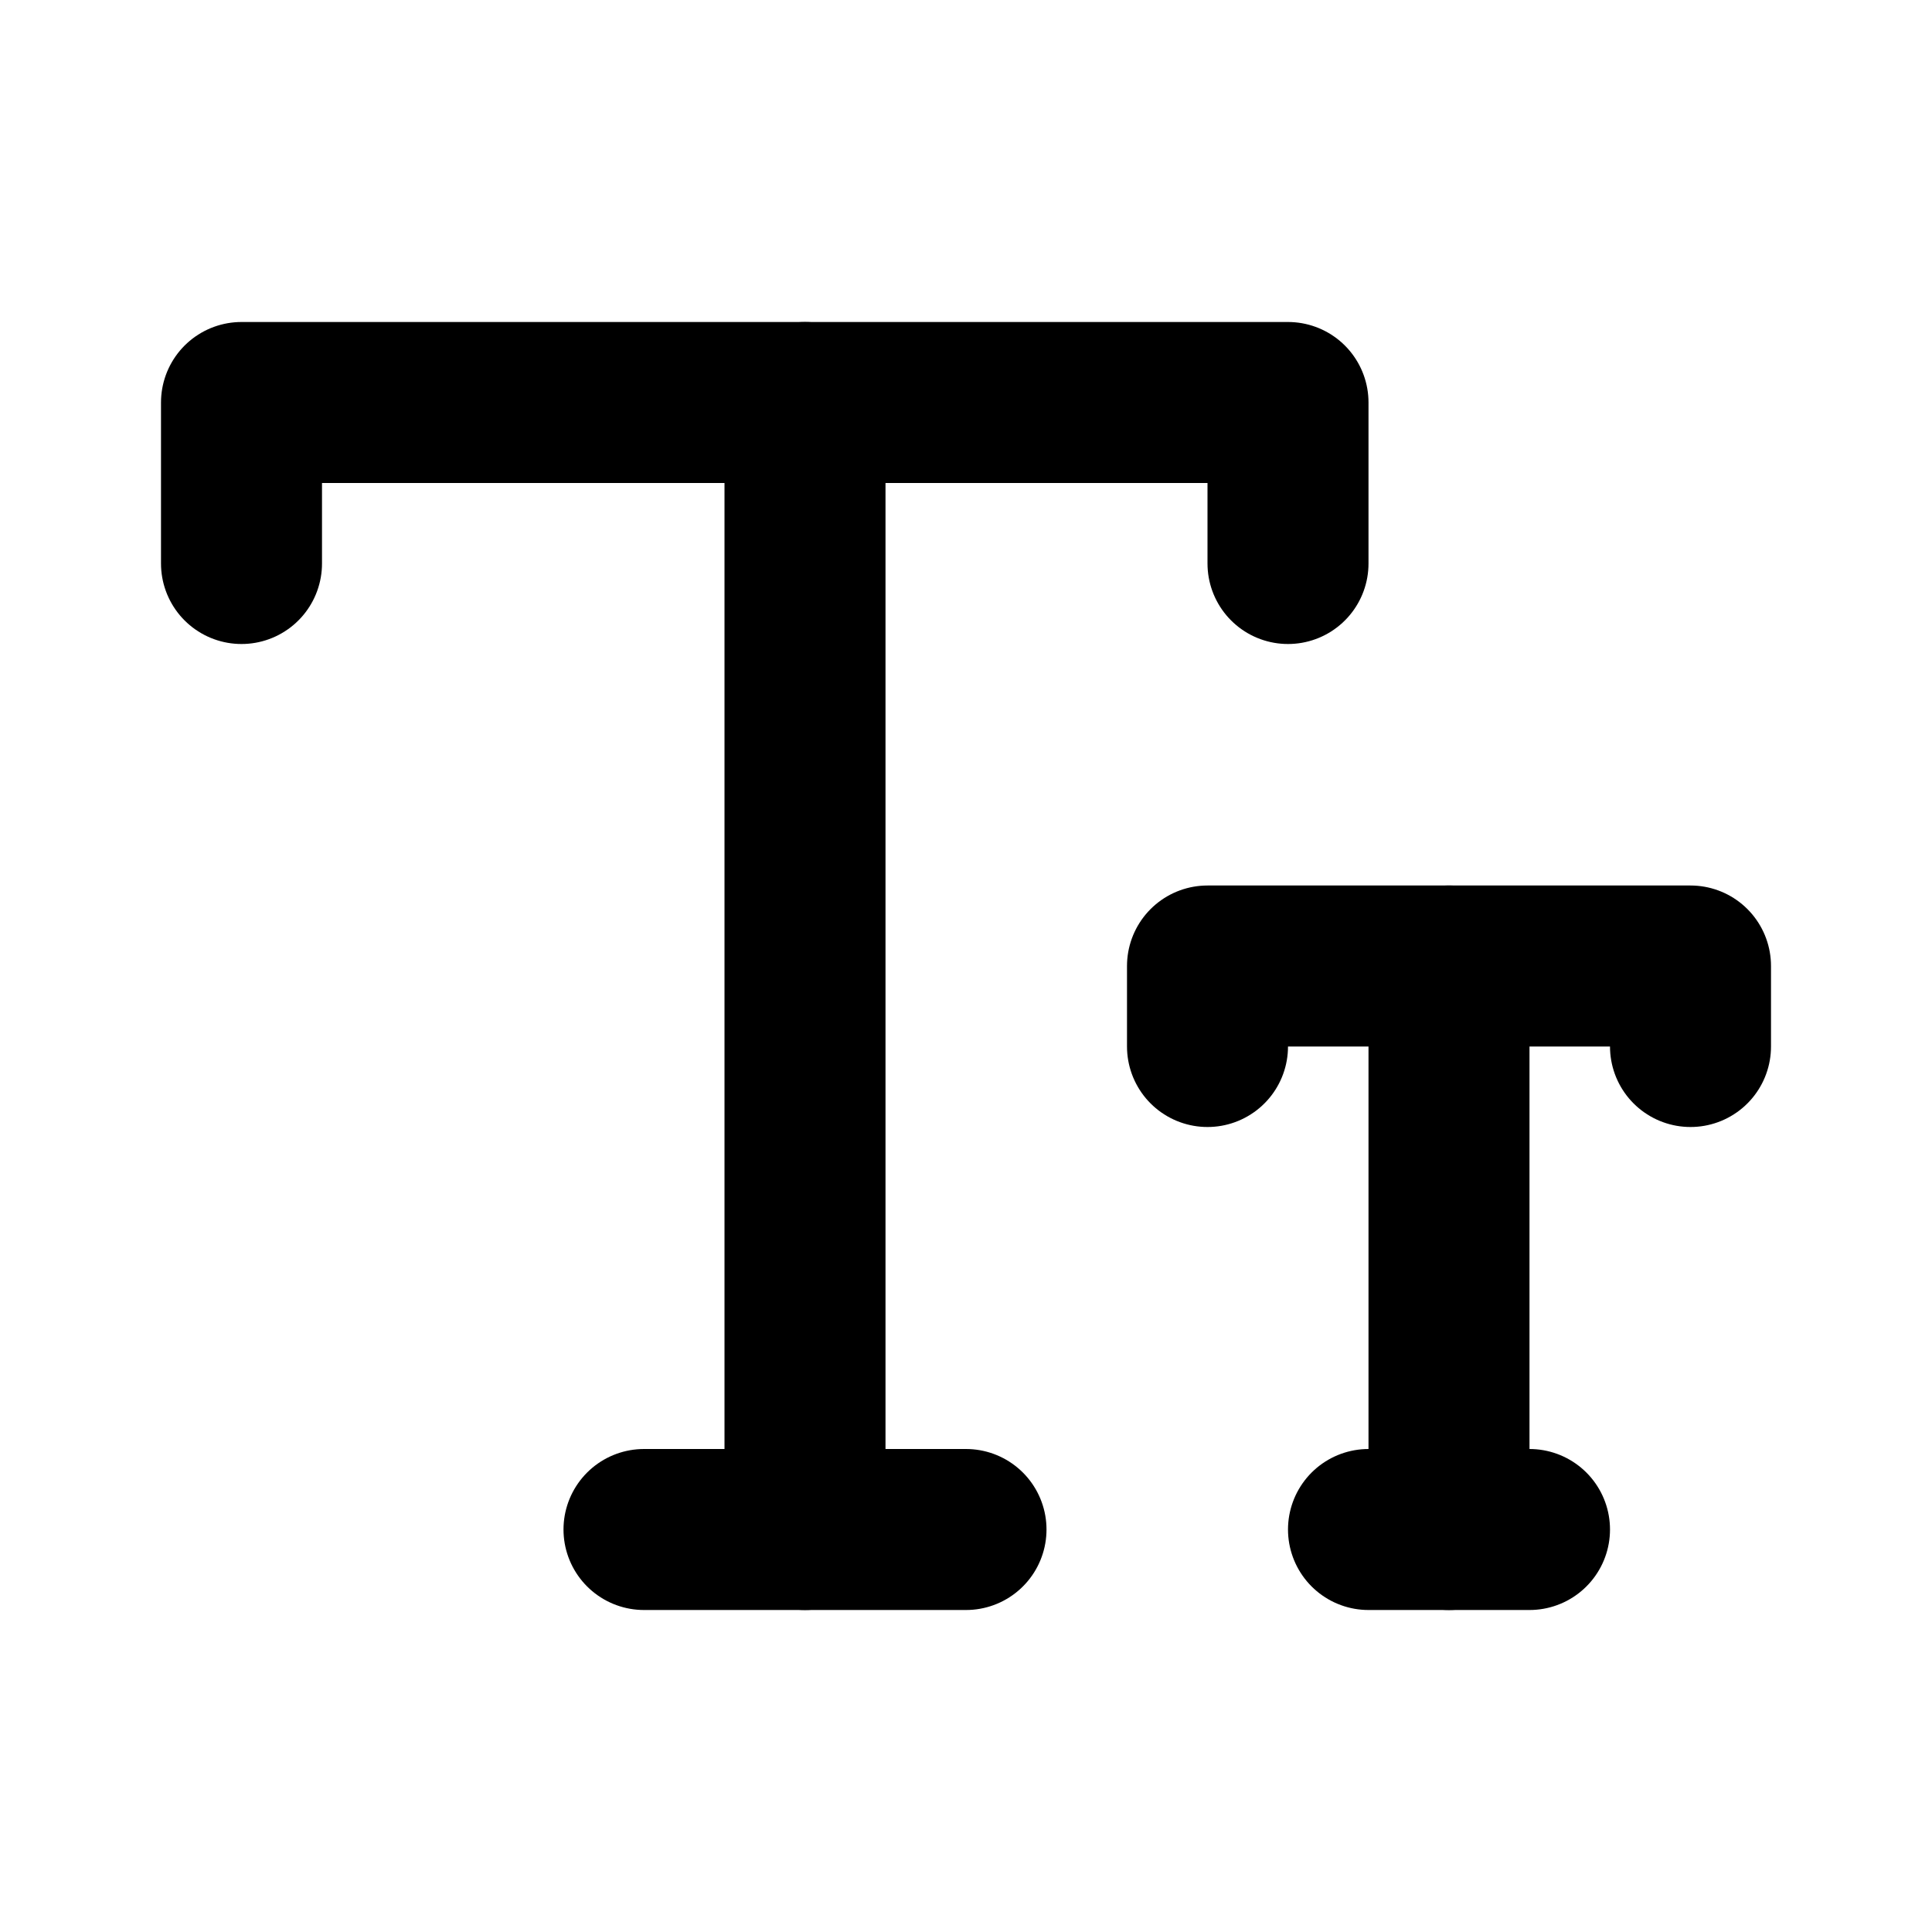
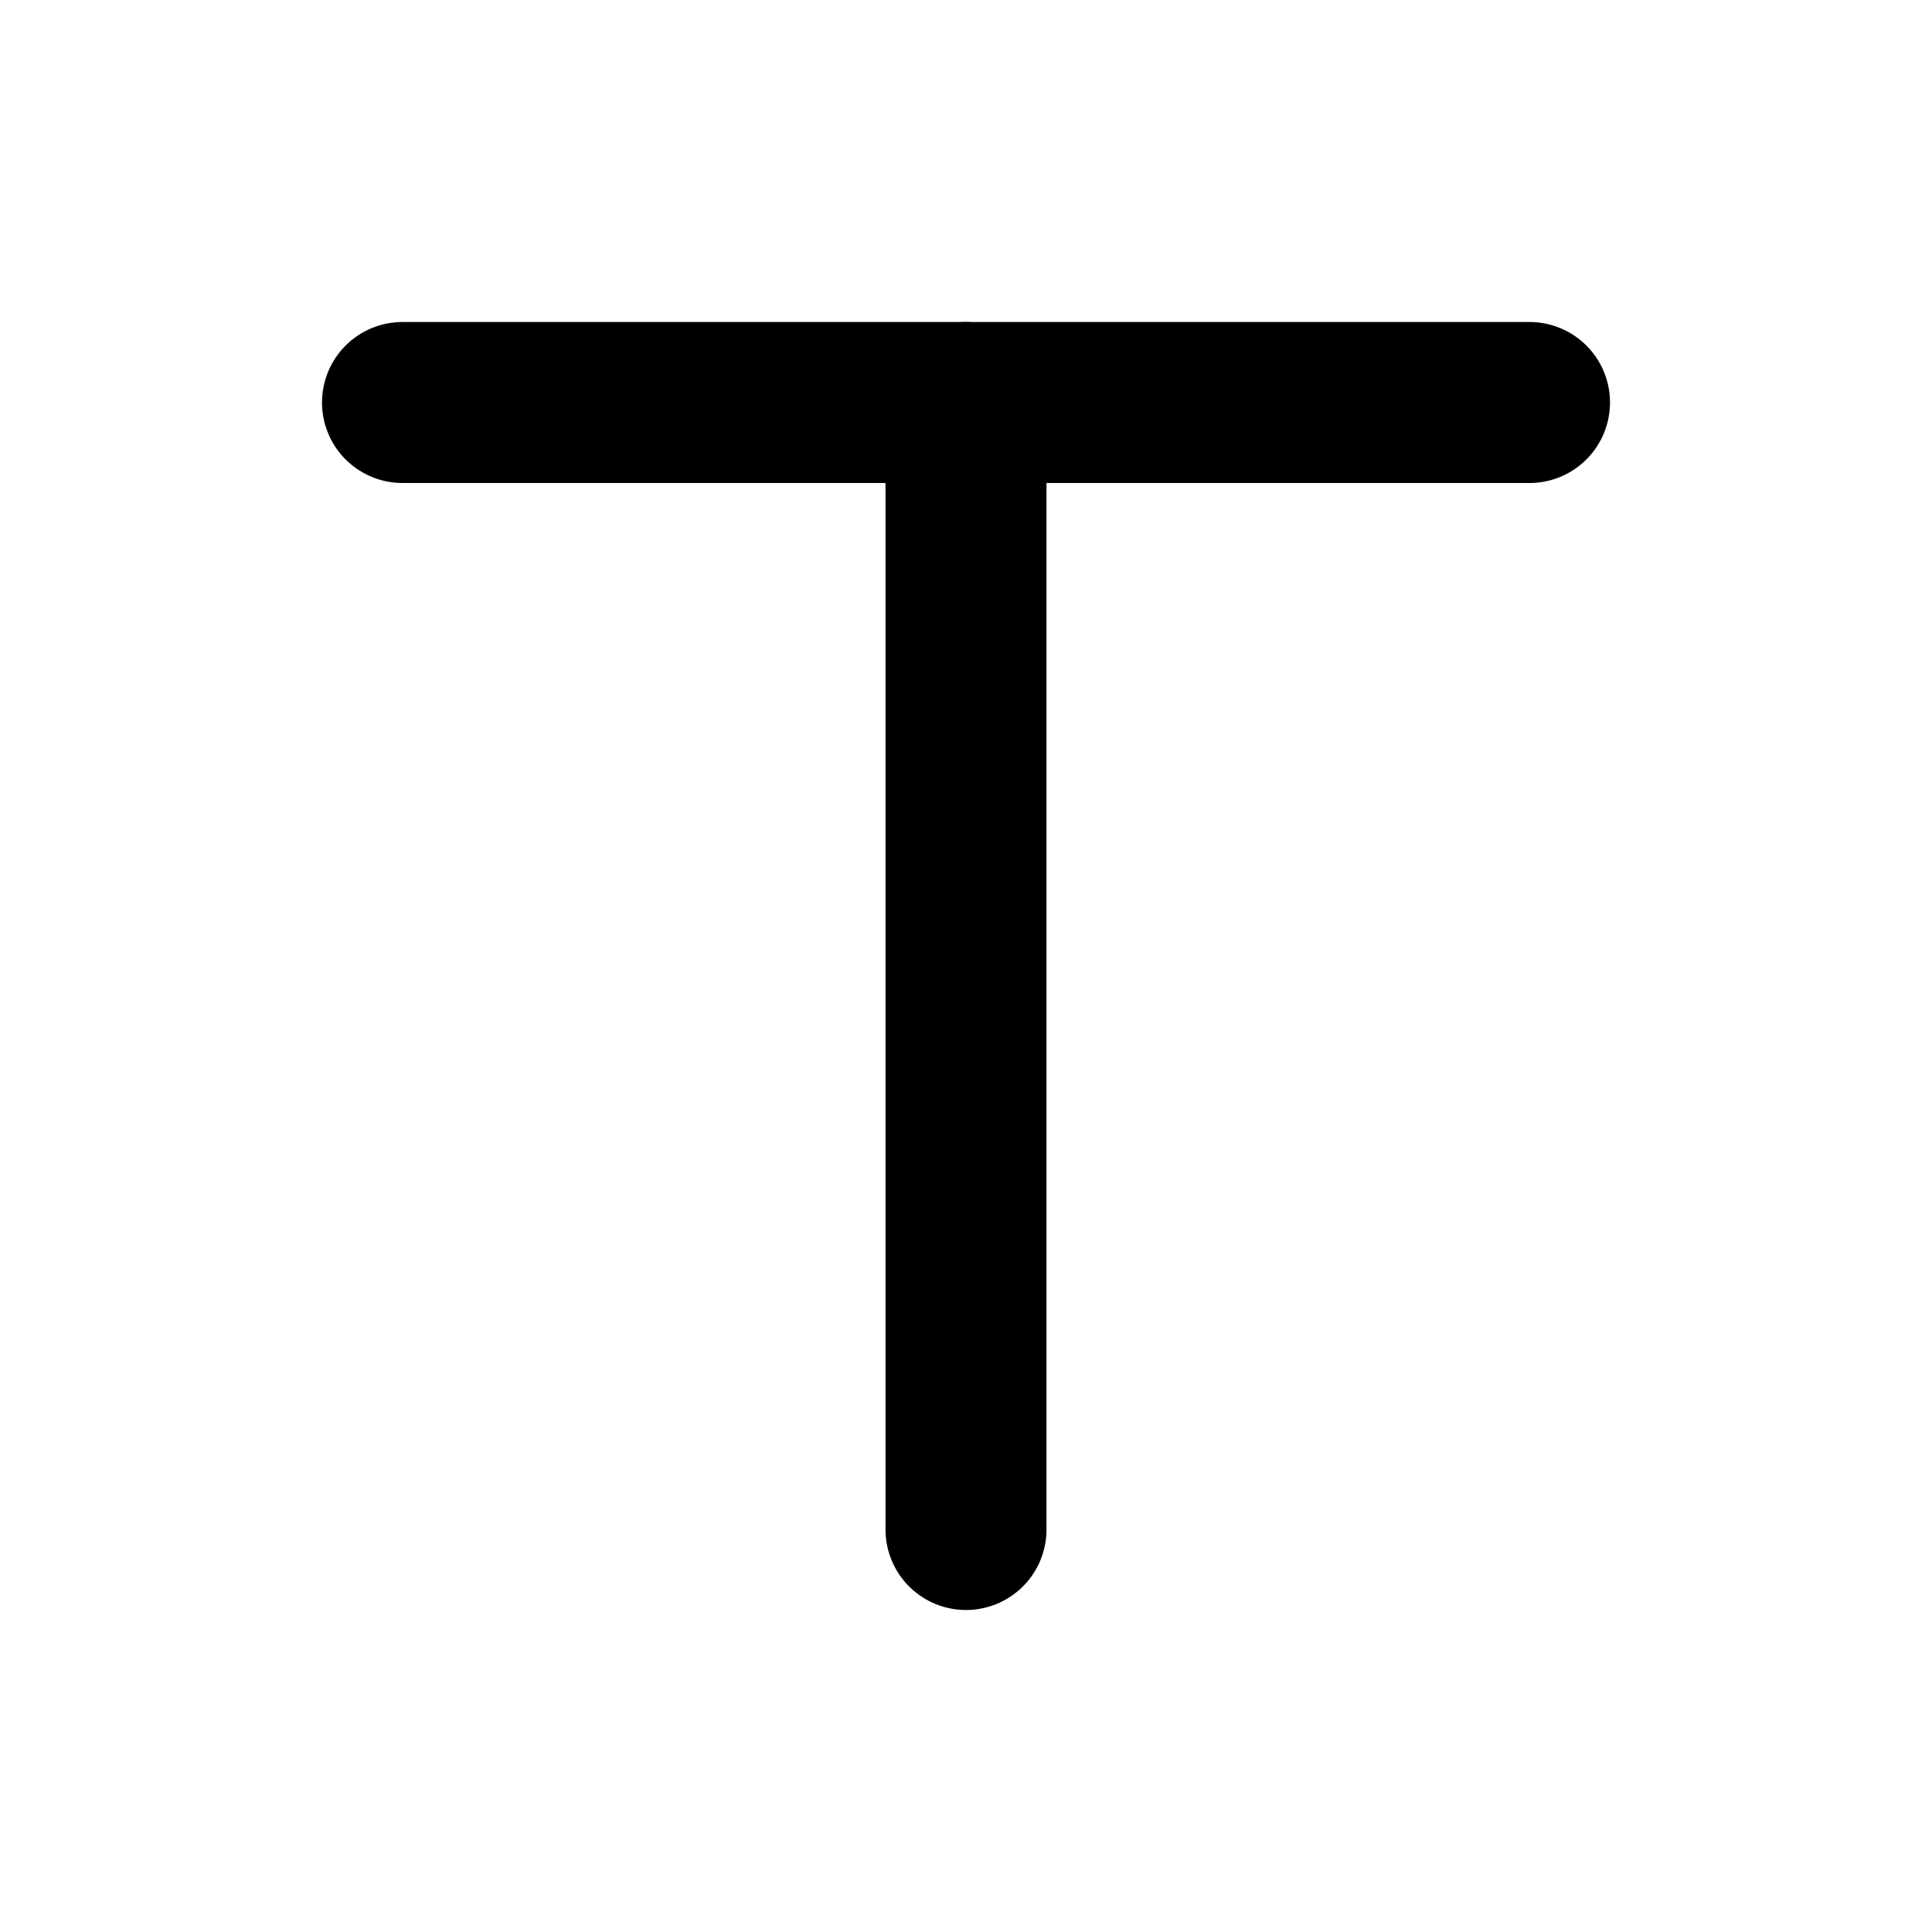
<svg xmlns="http://www.w3.org/2000/svg" width="24" height="24" viewBox="0 0 24 24" fill="none" stroke="currentColor" stroke-width="2" stroke-linecap="round" stroke-linejoin="round">
-   <path d="M3 7v-2h13v2" />
-   <path d="M10 5v14" />
-   <path d="M12 19h-4" />
-   <path d="M15 13v-1h6v1" />
-   <path d="M18 12v7" />
-   <path d="M17 19h2" />
+   <path d="M5 5h14" />
+   <path d="M12 5v14" />
</svg>
